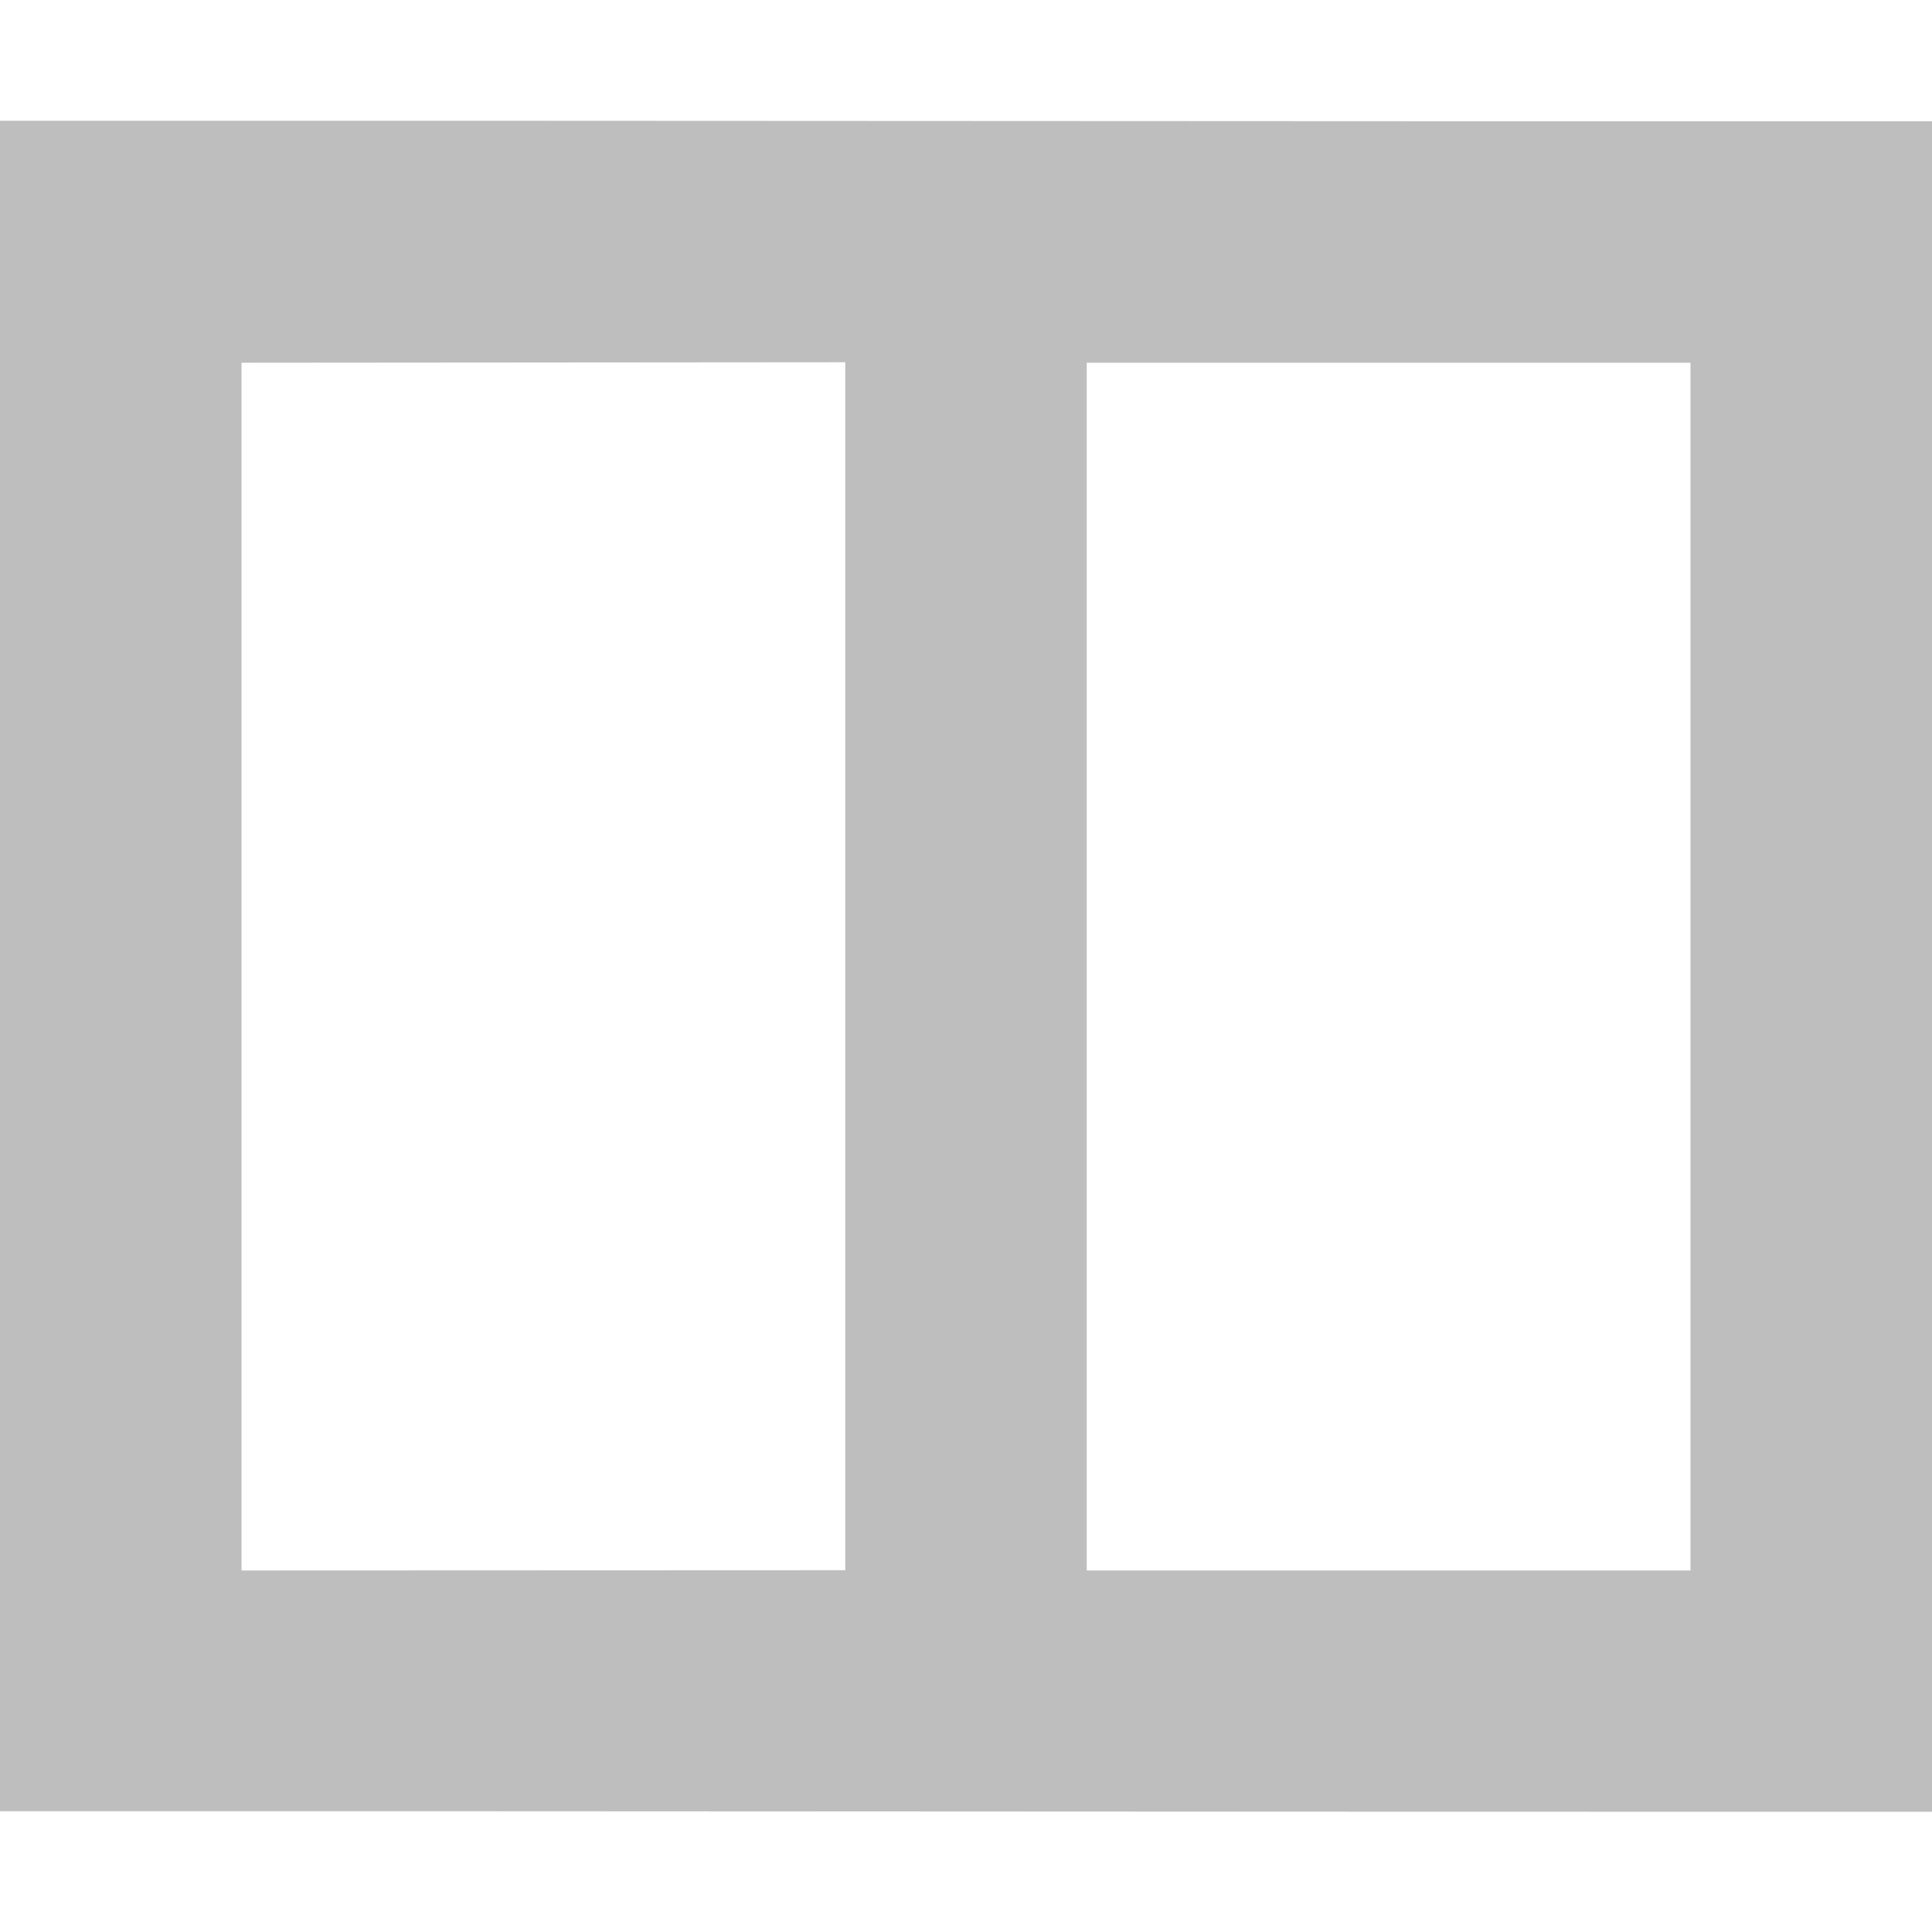
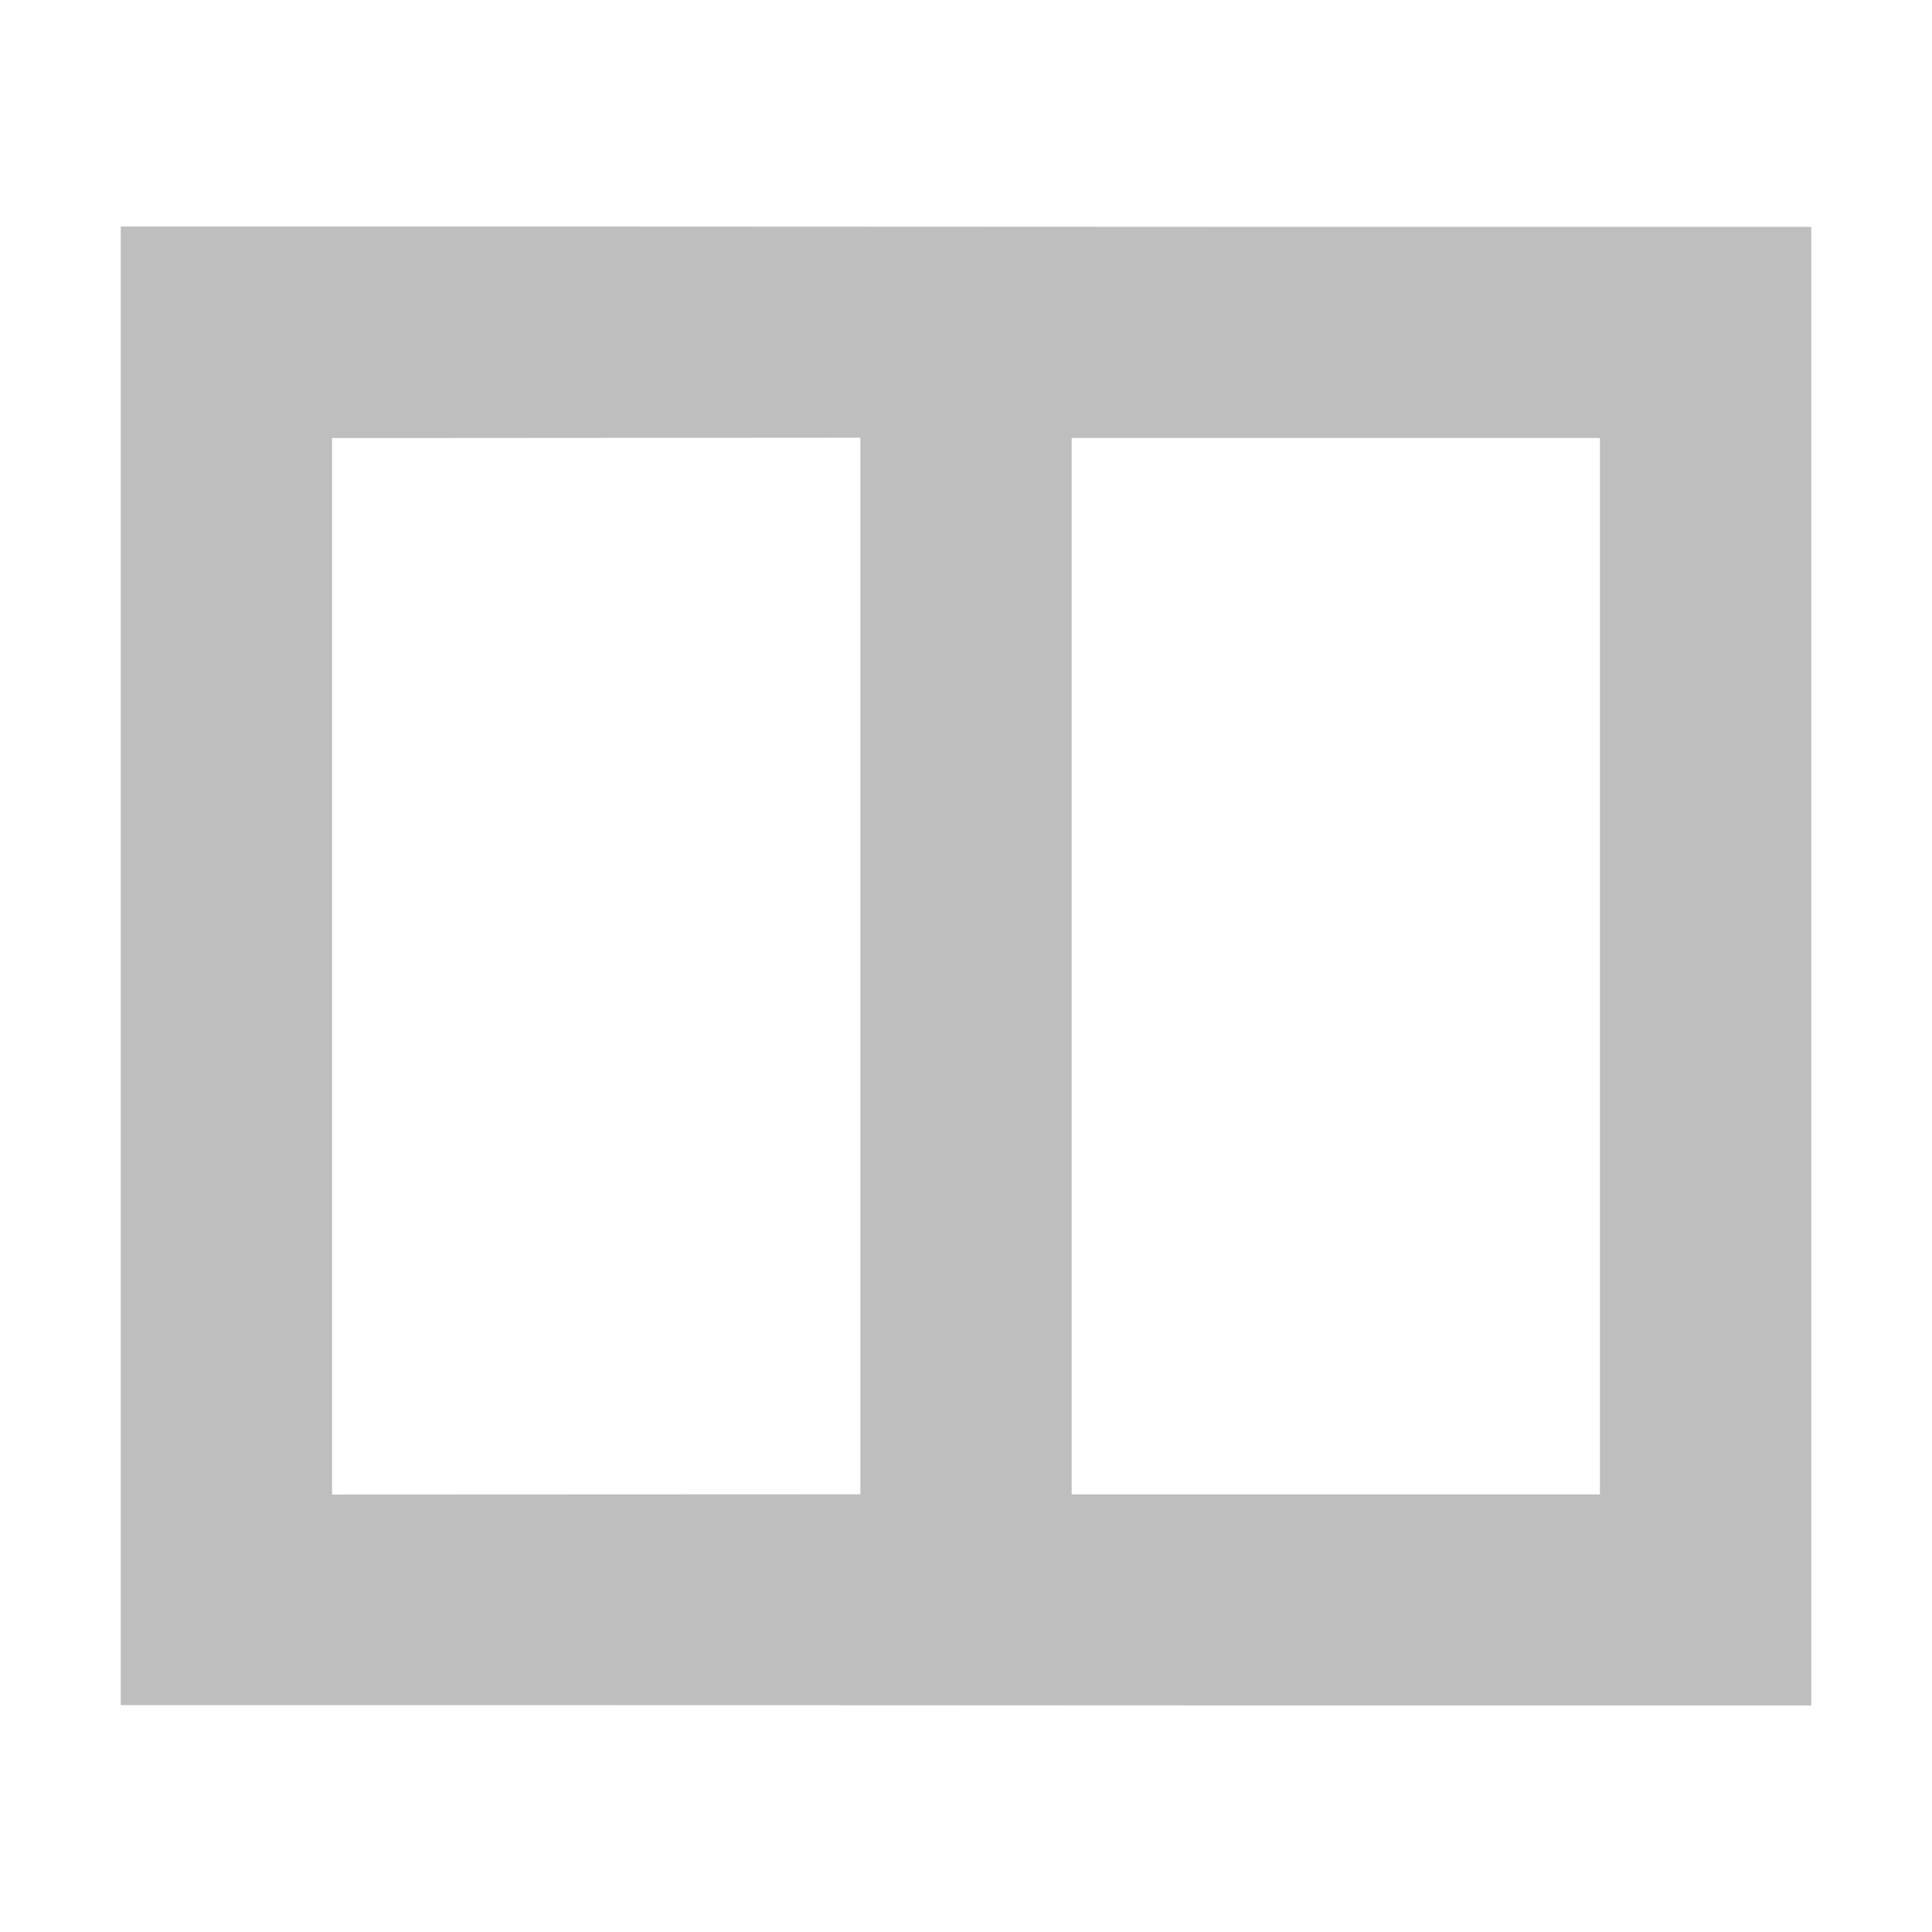
- <svg xmlns="http://www.w3.org/2000/svg" viewBox="0 0 16 16">
+ <svg xmlns="http://www.w3.org/2000/svg" viewBox="0 0 16 16" id="svg3373" version="1.1">
  <defs id="defs3051">
    <style type="text/css" id="current-color-scheme">
      .ColorScheme-Text {
        color:#bebebe;
      }
      </style>
  </defs>
-   <path style="fill:currentColor;fill-opacity:1;stroke:none" class="ColorScheme-Text" d="M 0 1 L 0 15 C 5.333 14.998 10.667 15.006 16 15.004 L 16 1.004 C 10.667 1.006 5.333 0.998 0 1 z M 7 3 L 7 13.004 L 2 13.006 L 2 3.004 L 7 3 z M 9 3.004 L 14 3.004 L 14 13.006 L 9 13.006 L 9 3.004 z " />
+   <path style="color:#bebebe;fill:currentColor;fill-opacity:1;stroke:none" class="ColorScheme-Text" d="M 1,1.875 1,14.121 c 4.667,-0.002 9.334,0.005 14,0.003 L 15,1.879 c -4.667,0.002 -9.334,-0.005 -14,-0.003 z m 6.125,1.749 0,8.751 -4.375,0.002 0,-8.749 4.375,-0.003 z m 1.75,0.003 4.375,0 0,8.749 -4.375,0 0,-8.749 z" id="path3377" />
</svg>
